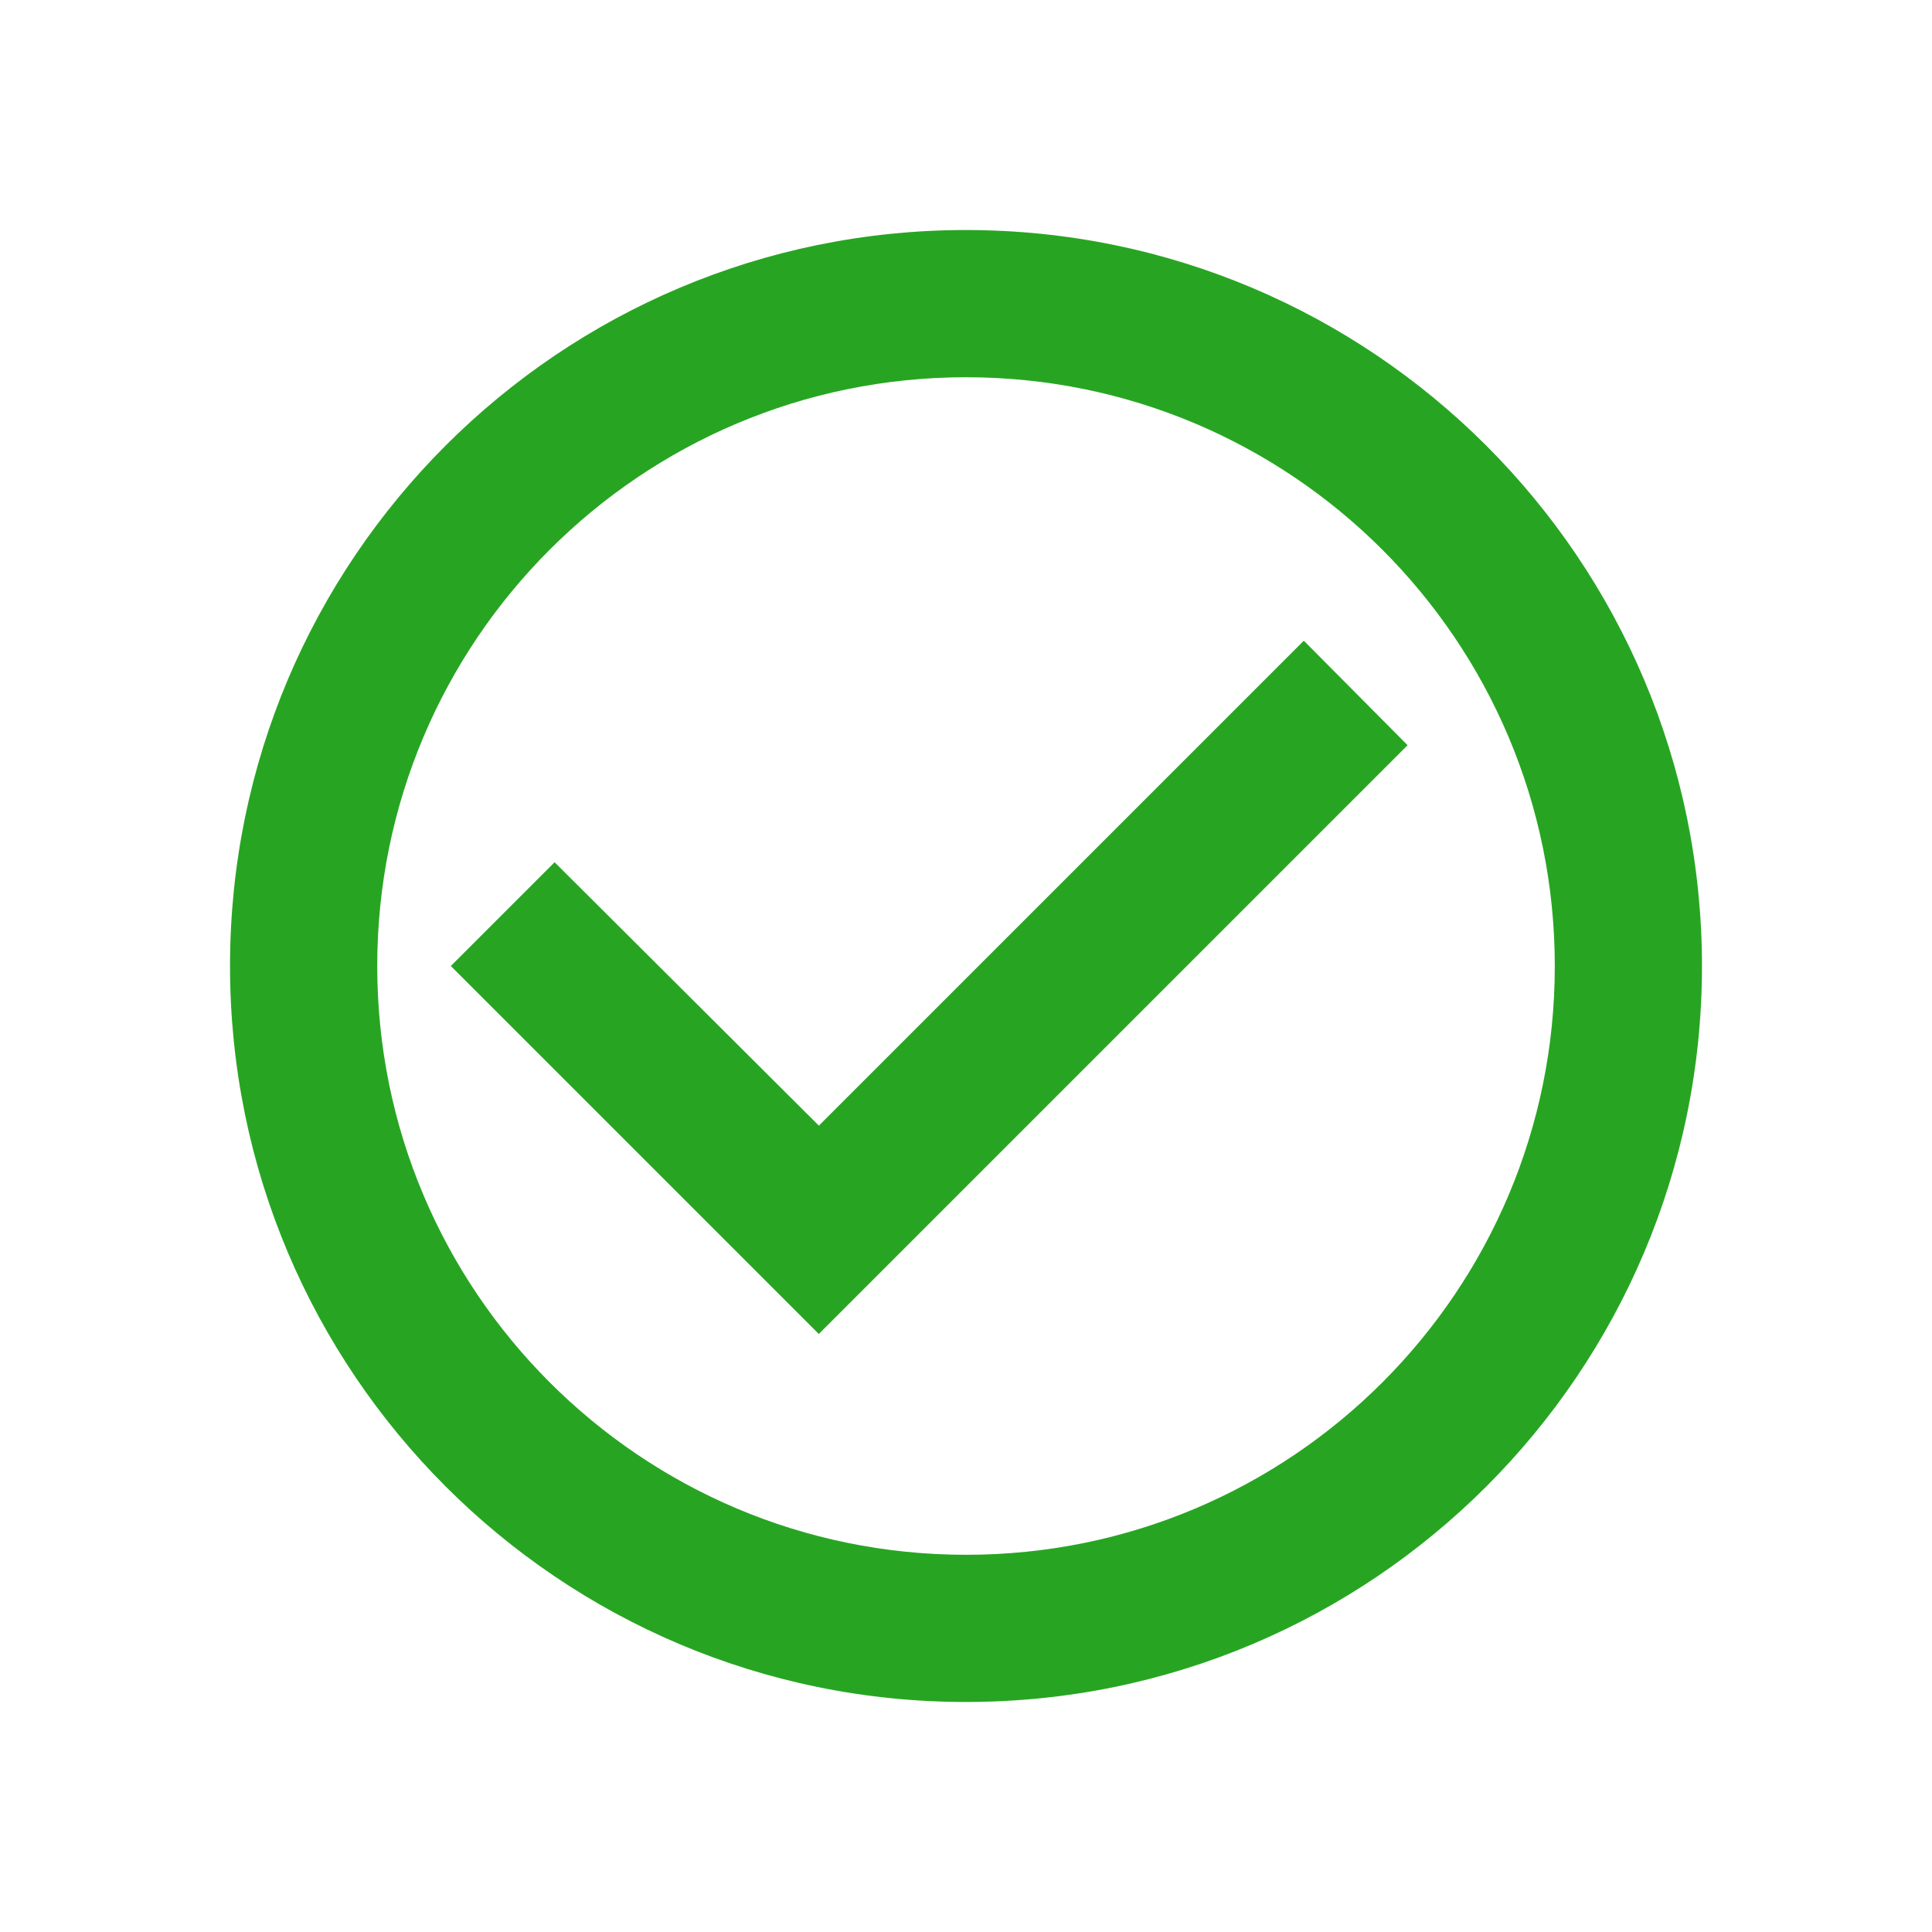
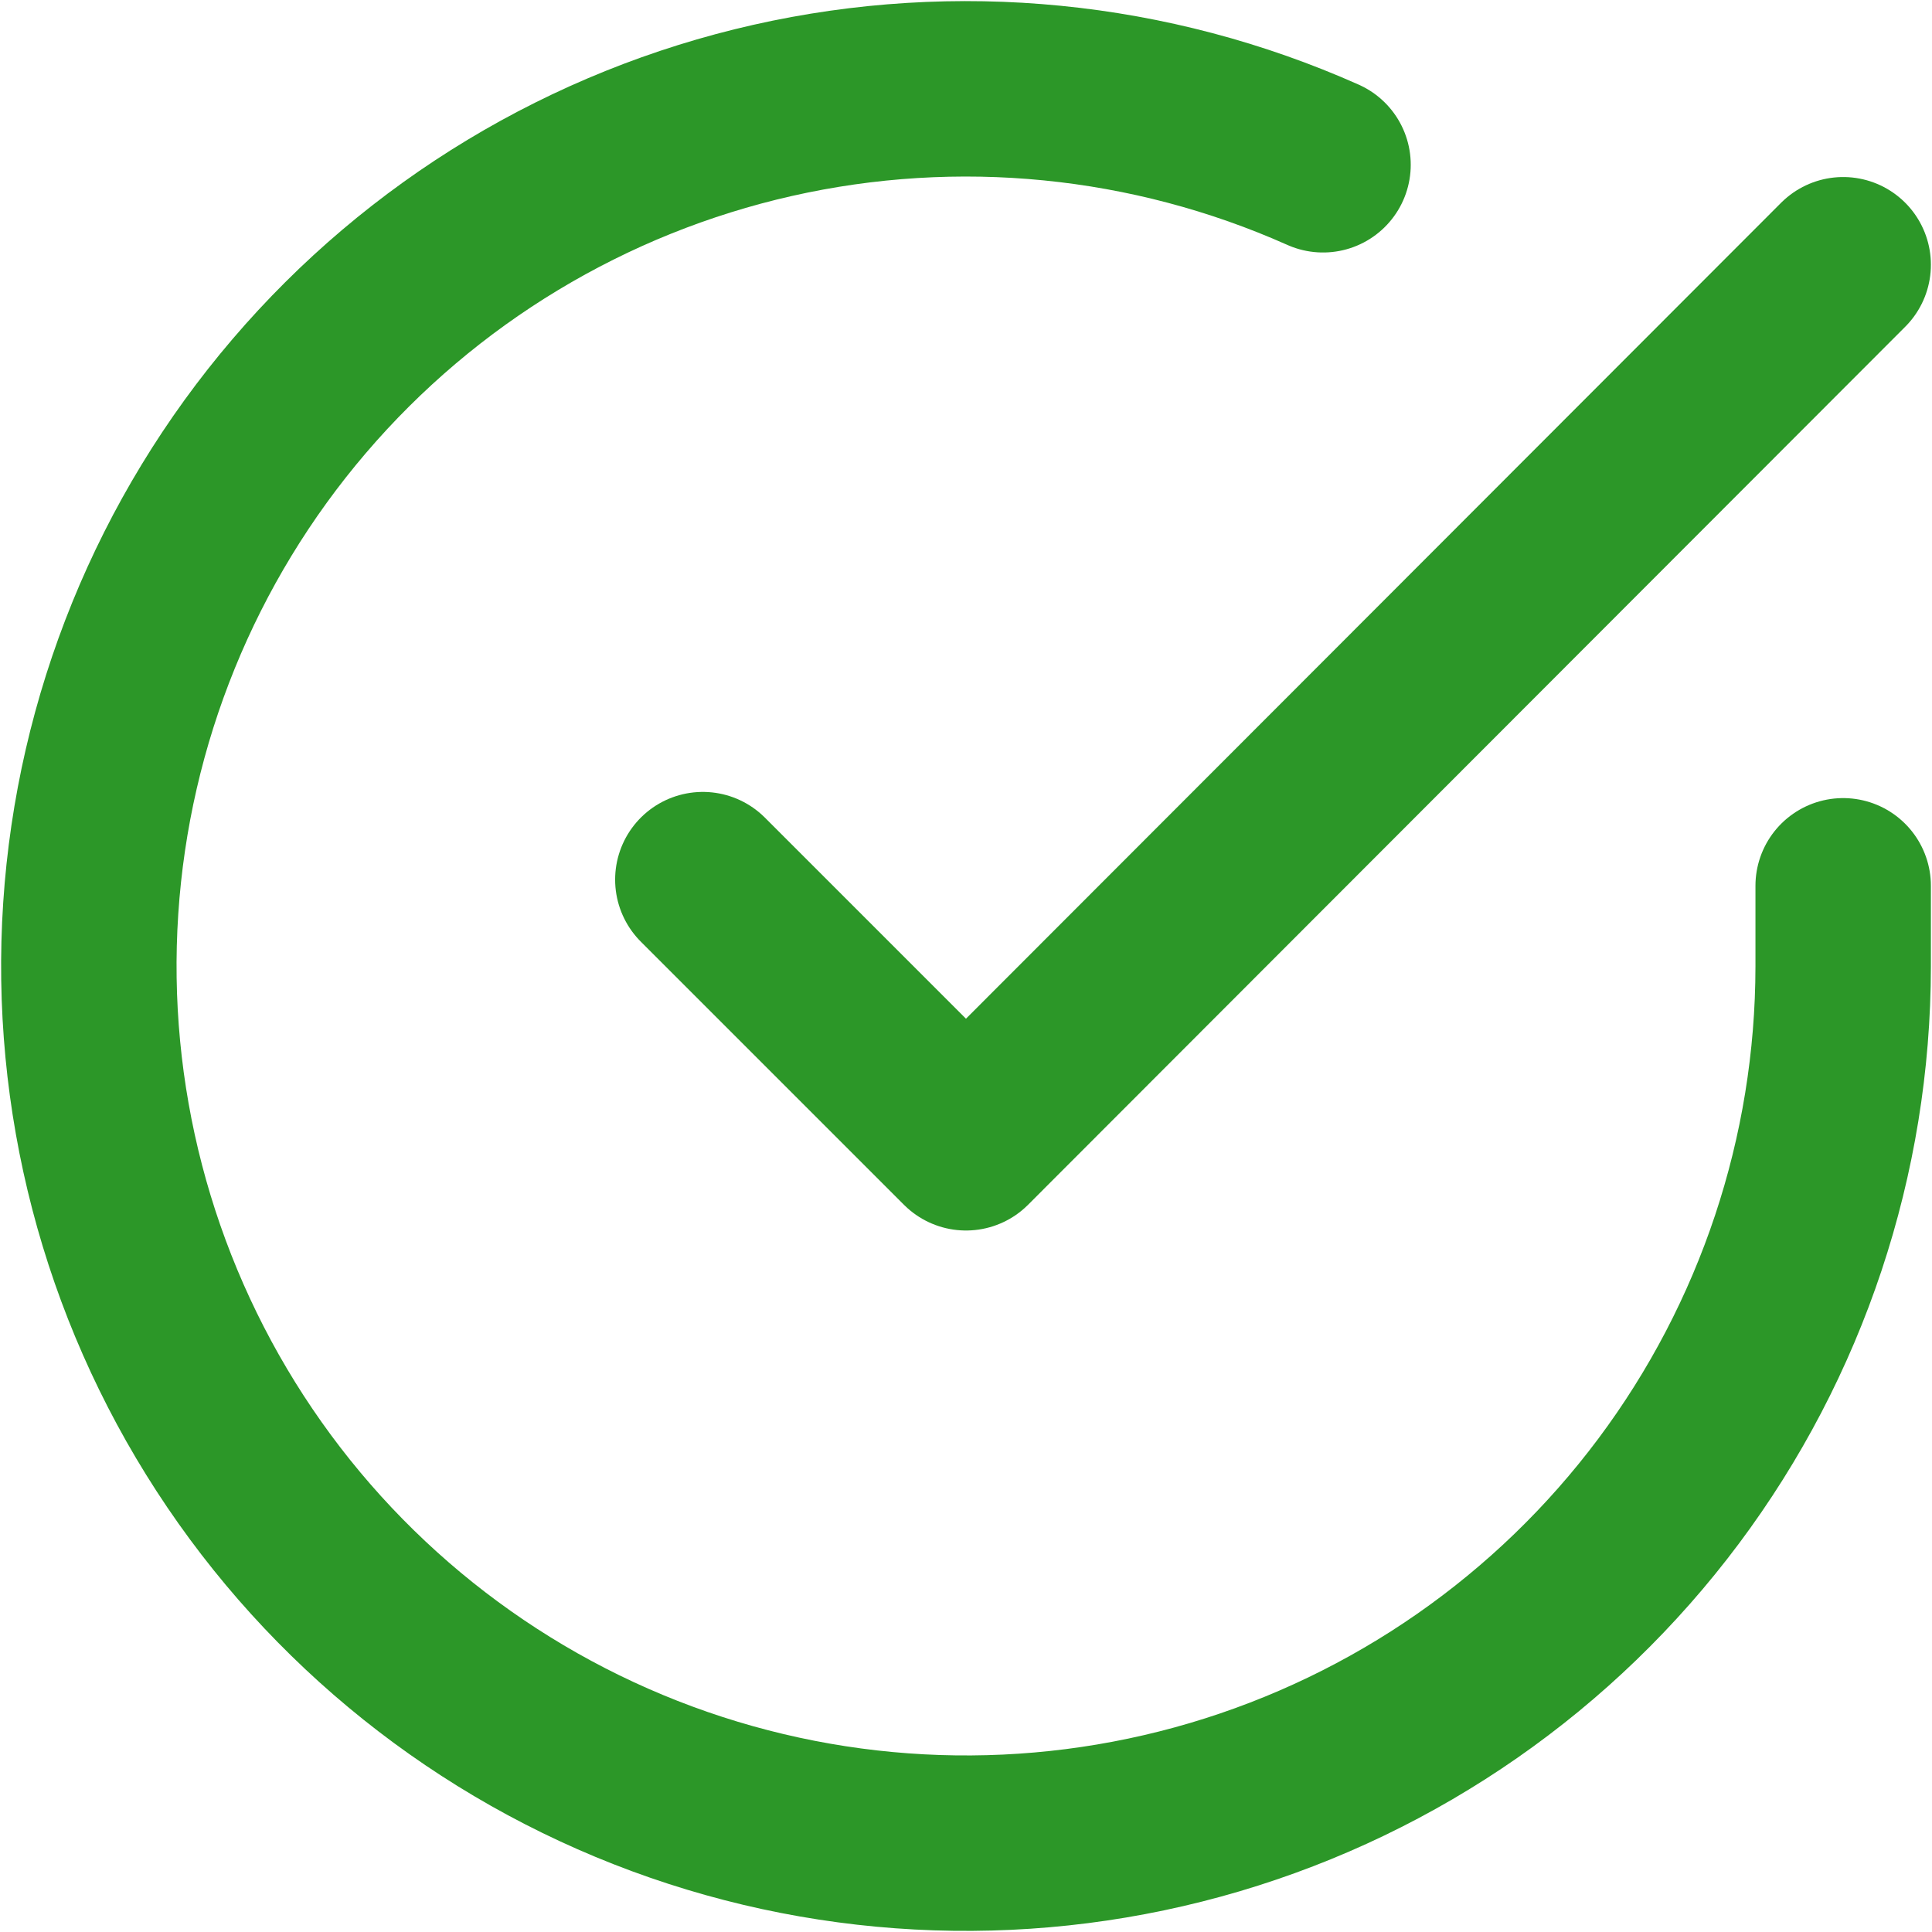
- <svg xmlns="http://www.w3.org/2000/svg" width="100" height="100" viewBox="0 0 100 100">
-   <path d="M0,0H100V100H0ZM0,0H100V100H0Z" fill="none" />
-   <path d="M57.579,23.257l-25.1,25.1L18.8,34.723l-5.371,5.371L32.475,59.141,62.951,28.666ZM40.094,2A38.094,38.094,0,1,0,78.188,40.094,38.108,38.108,0,0,0,40.094,2Zm0,68.57A30.475,30.475,0,1,1,70.57,40.094,30.467,30.467,0,0,1,40.094,70.57Z" transform="translate(9.906 9.906)" fill="#27a522" />
+ <svg xmlns="http://www.w3.org/2000/svg" width="87" height="87" viewBox="0 0 87 87" fill="none">
+   <path d="M83 39.889V43.523C82.995 52.041 80.237 60.329 75.137 67.151C70.037 73.973 62.868 78.964 54.7 81.379C46.531 83.794 37.801 83.504 29.811 80.552C21.821 77.6 14.999 72.145 10.363 64.999C5.727 57.853 3.525 49.4 4.086 40.901C4.646 32.402 7.939 24.311 13.473 17.836C19.007 11.361 26.486 6.848 34.795 4.971C43.103 3.094 51.796 3.953 59.577 7.42" stroke="#2C9728" stroke-width="7.9" stroke-linecap="round" stroke-linejoin="round" />
+   <path d="M83 11.922L43.5 51.461L31.65 39.611" stroke="#2C9728" stroke-width="7.9" stroke-linecap="round" stroke-linejoin="round" />
</svg>
